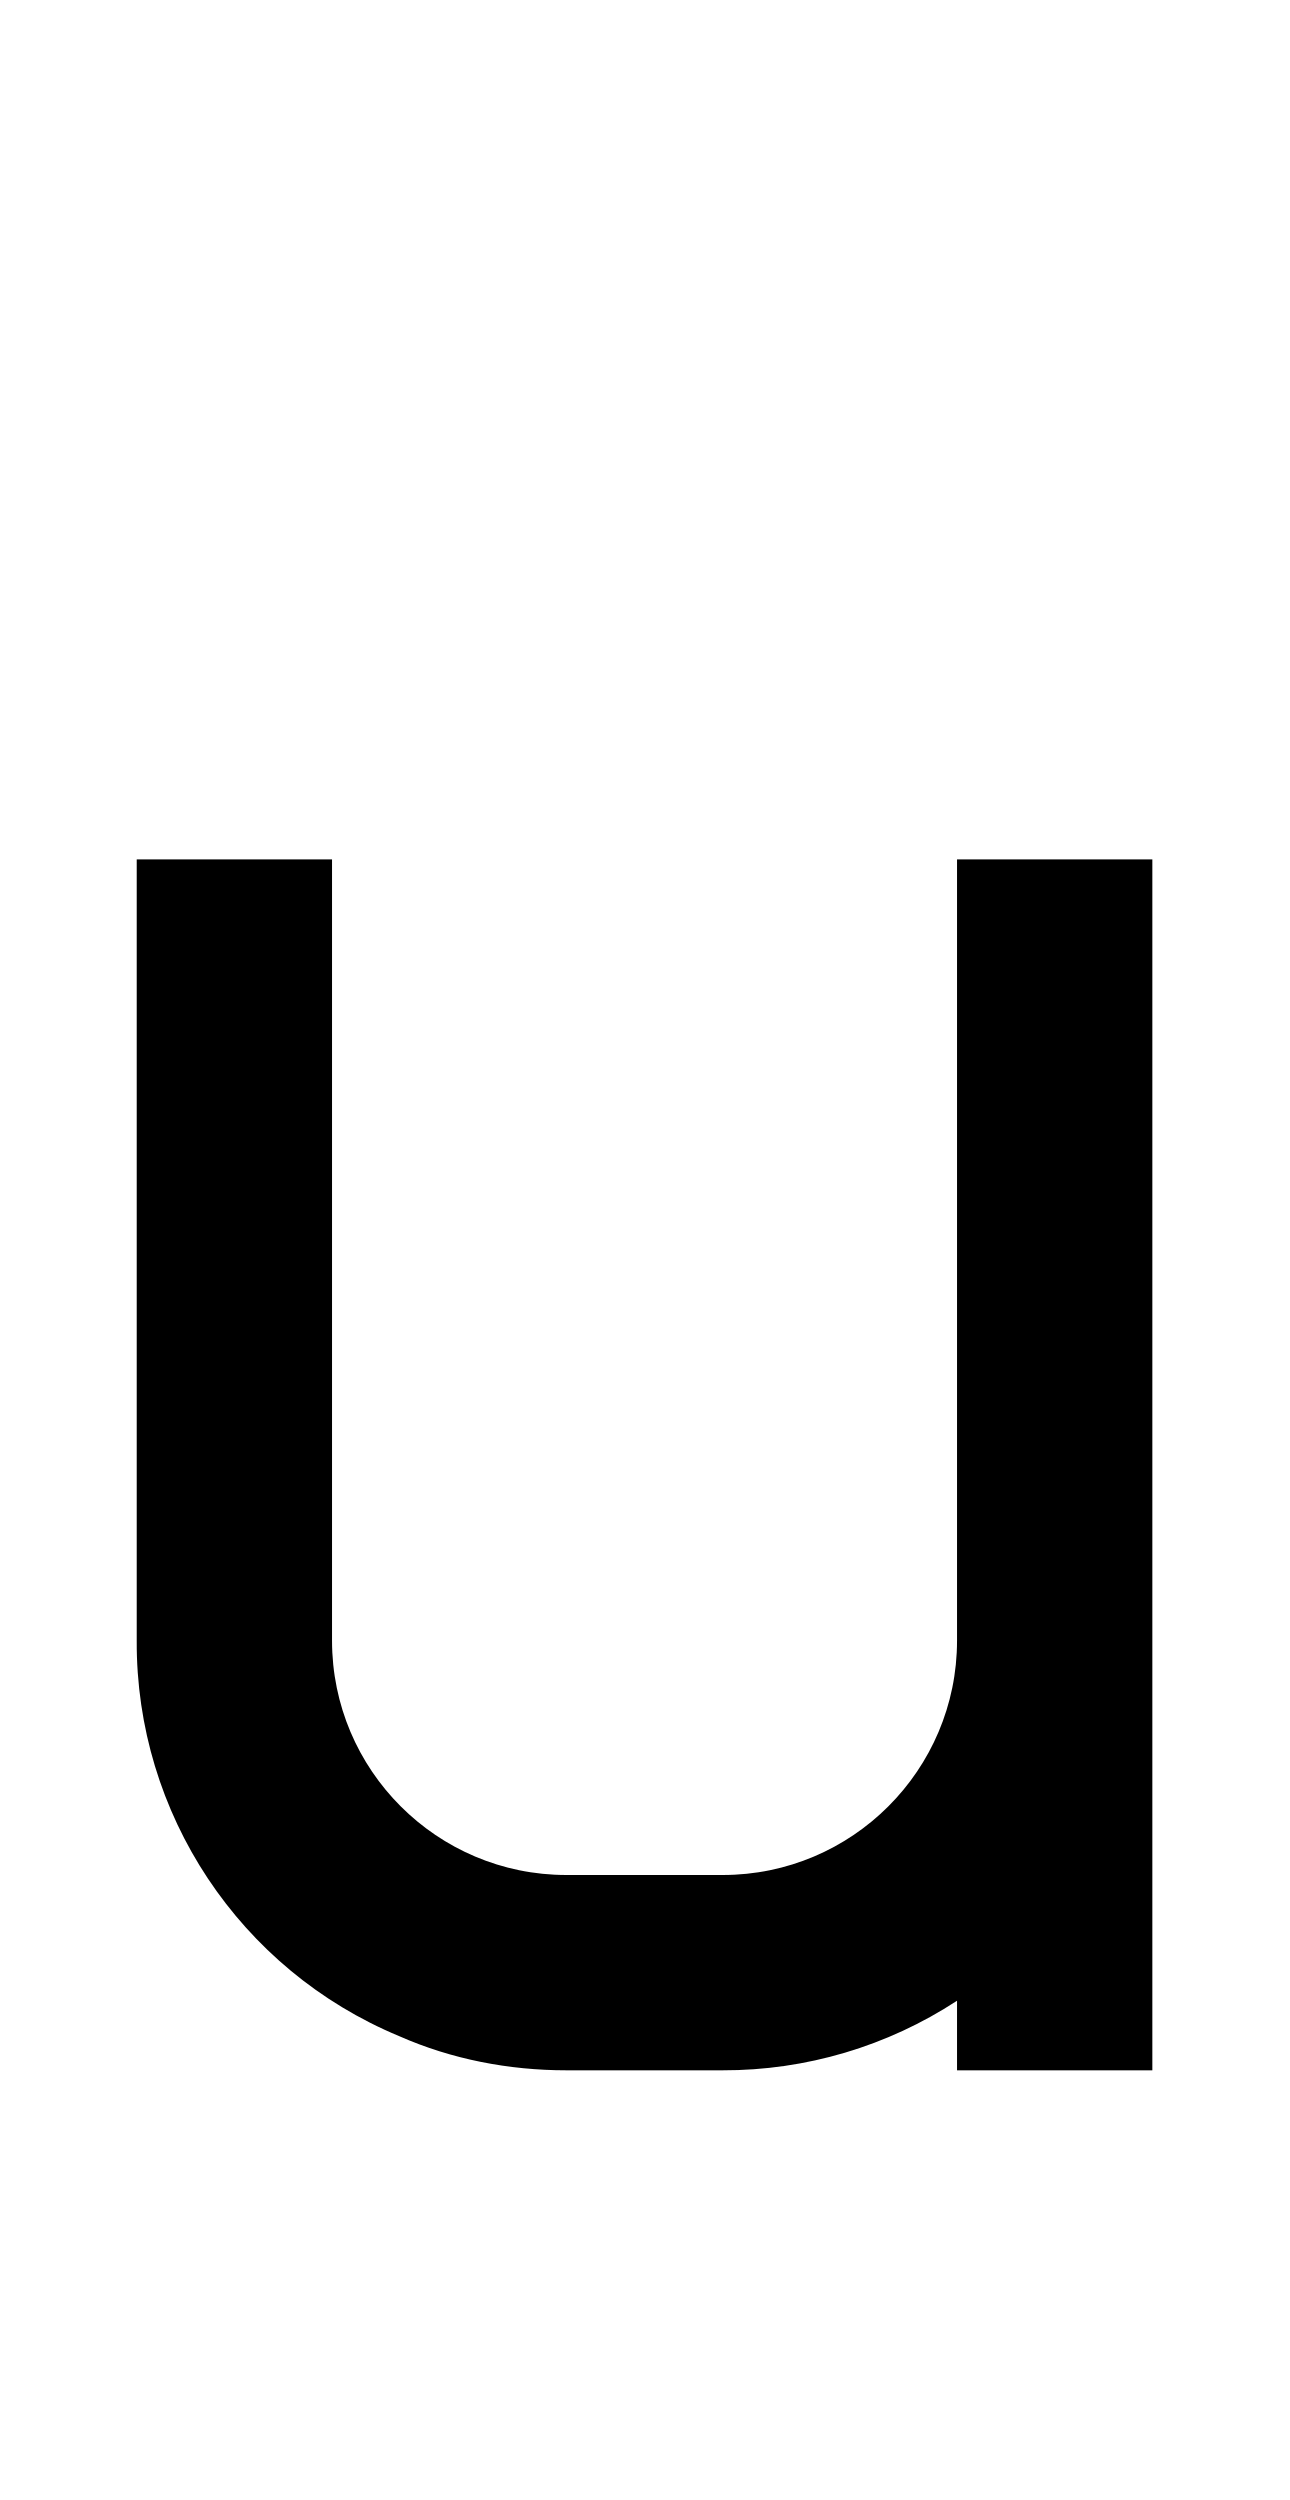
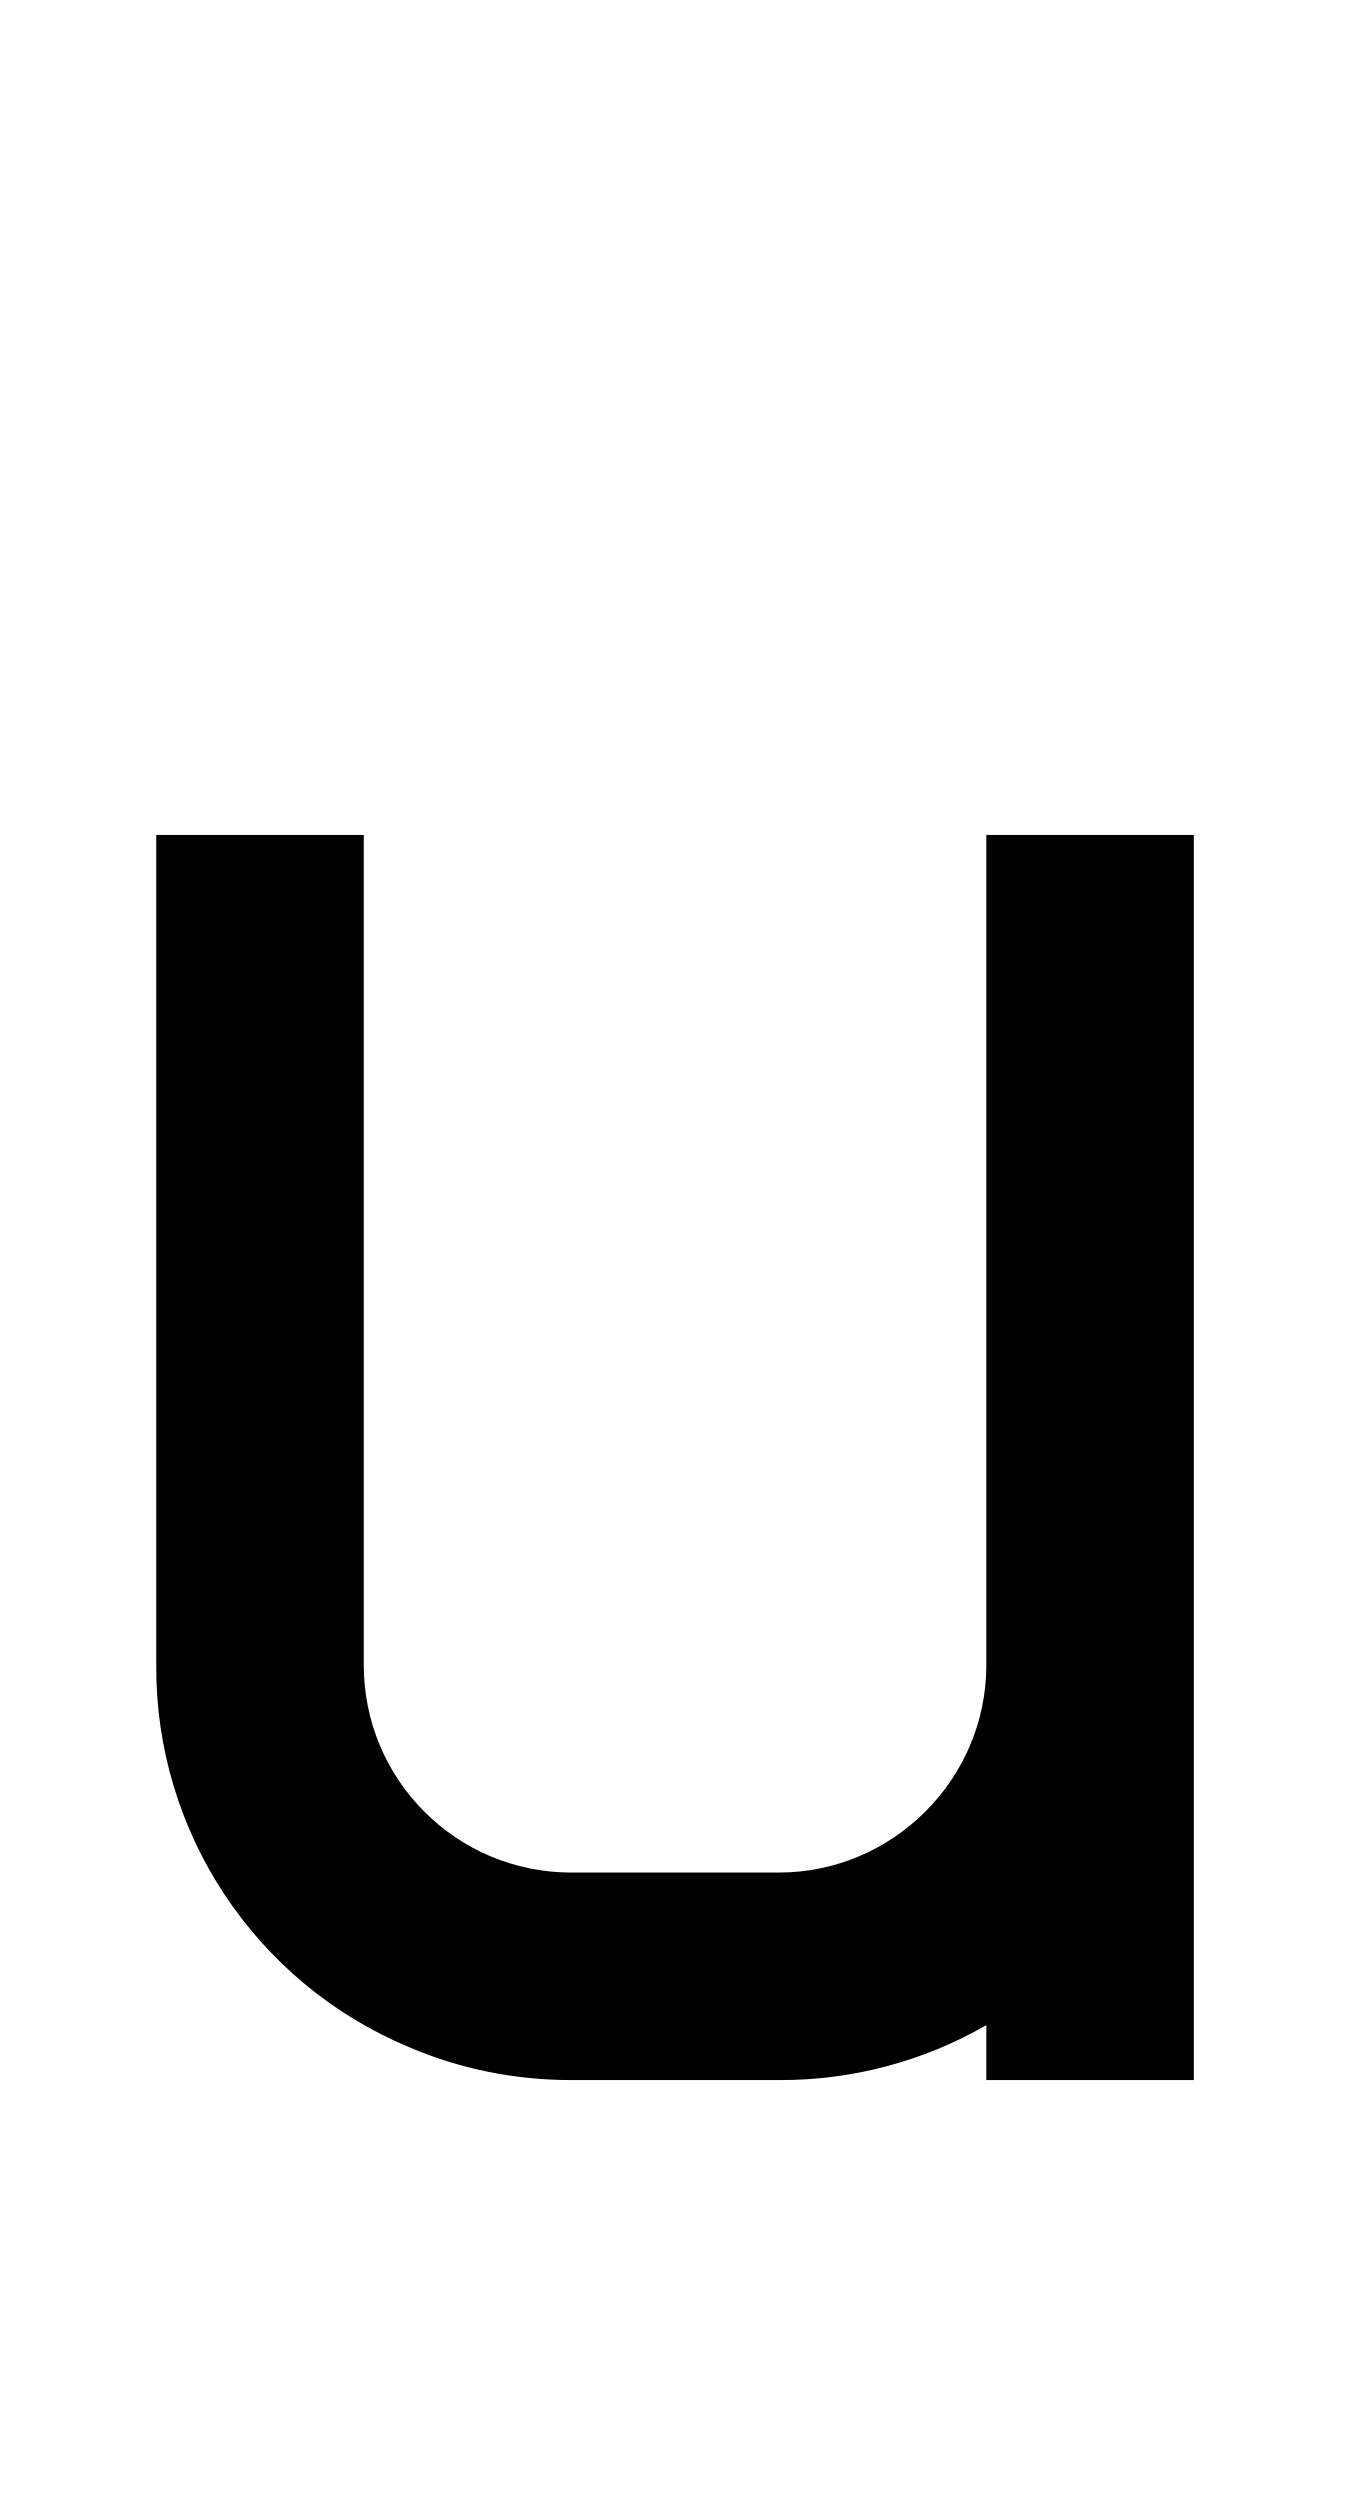
- <svg xmlns="http://www.w3.org/2000/svg" viewBox="0 0 1056 2048">
-   <path d="M784 704v640c0 106-86 192-192 192H464c-106 0-192-86-192-192V704H112v640a349 349 0 0 0 215 324c43 19 90 28 137 28h128a349 349 0 0 0 192-57v57h160V704H784Z" />
+ <svg xmlns="http://www.w3.org/2000/svg" viewBox="0 0 1105 2048">
+   <path d="M808 684v680c0 94-77 170-170 170H468c-94 0-170-76-170-170V684H128v680a337 337 0 0 0 207 313c42 18 87 27 133 27h170a337 337 0 0 0 170-45v45h170V684H808Z" />
</svg>
